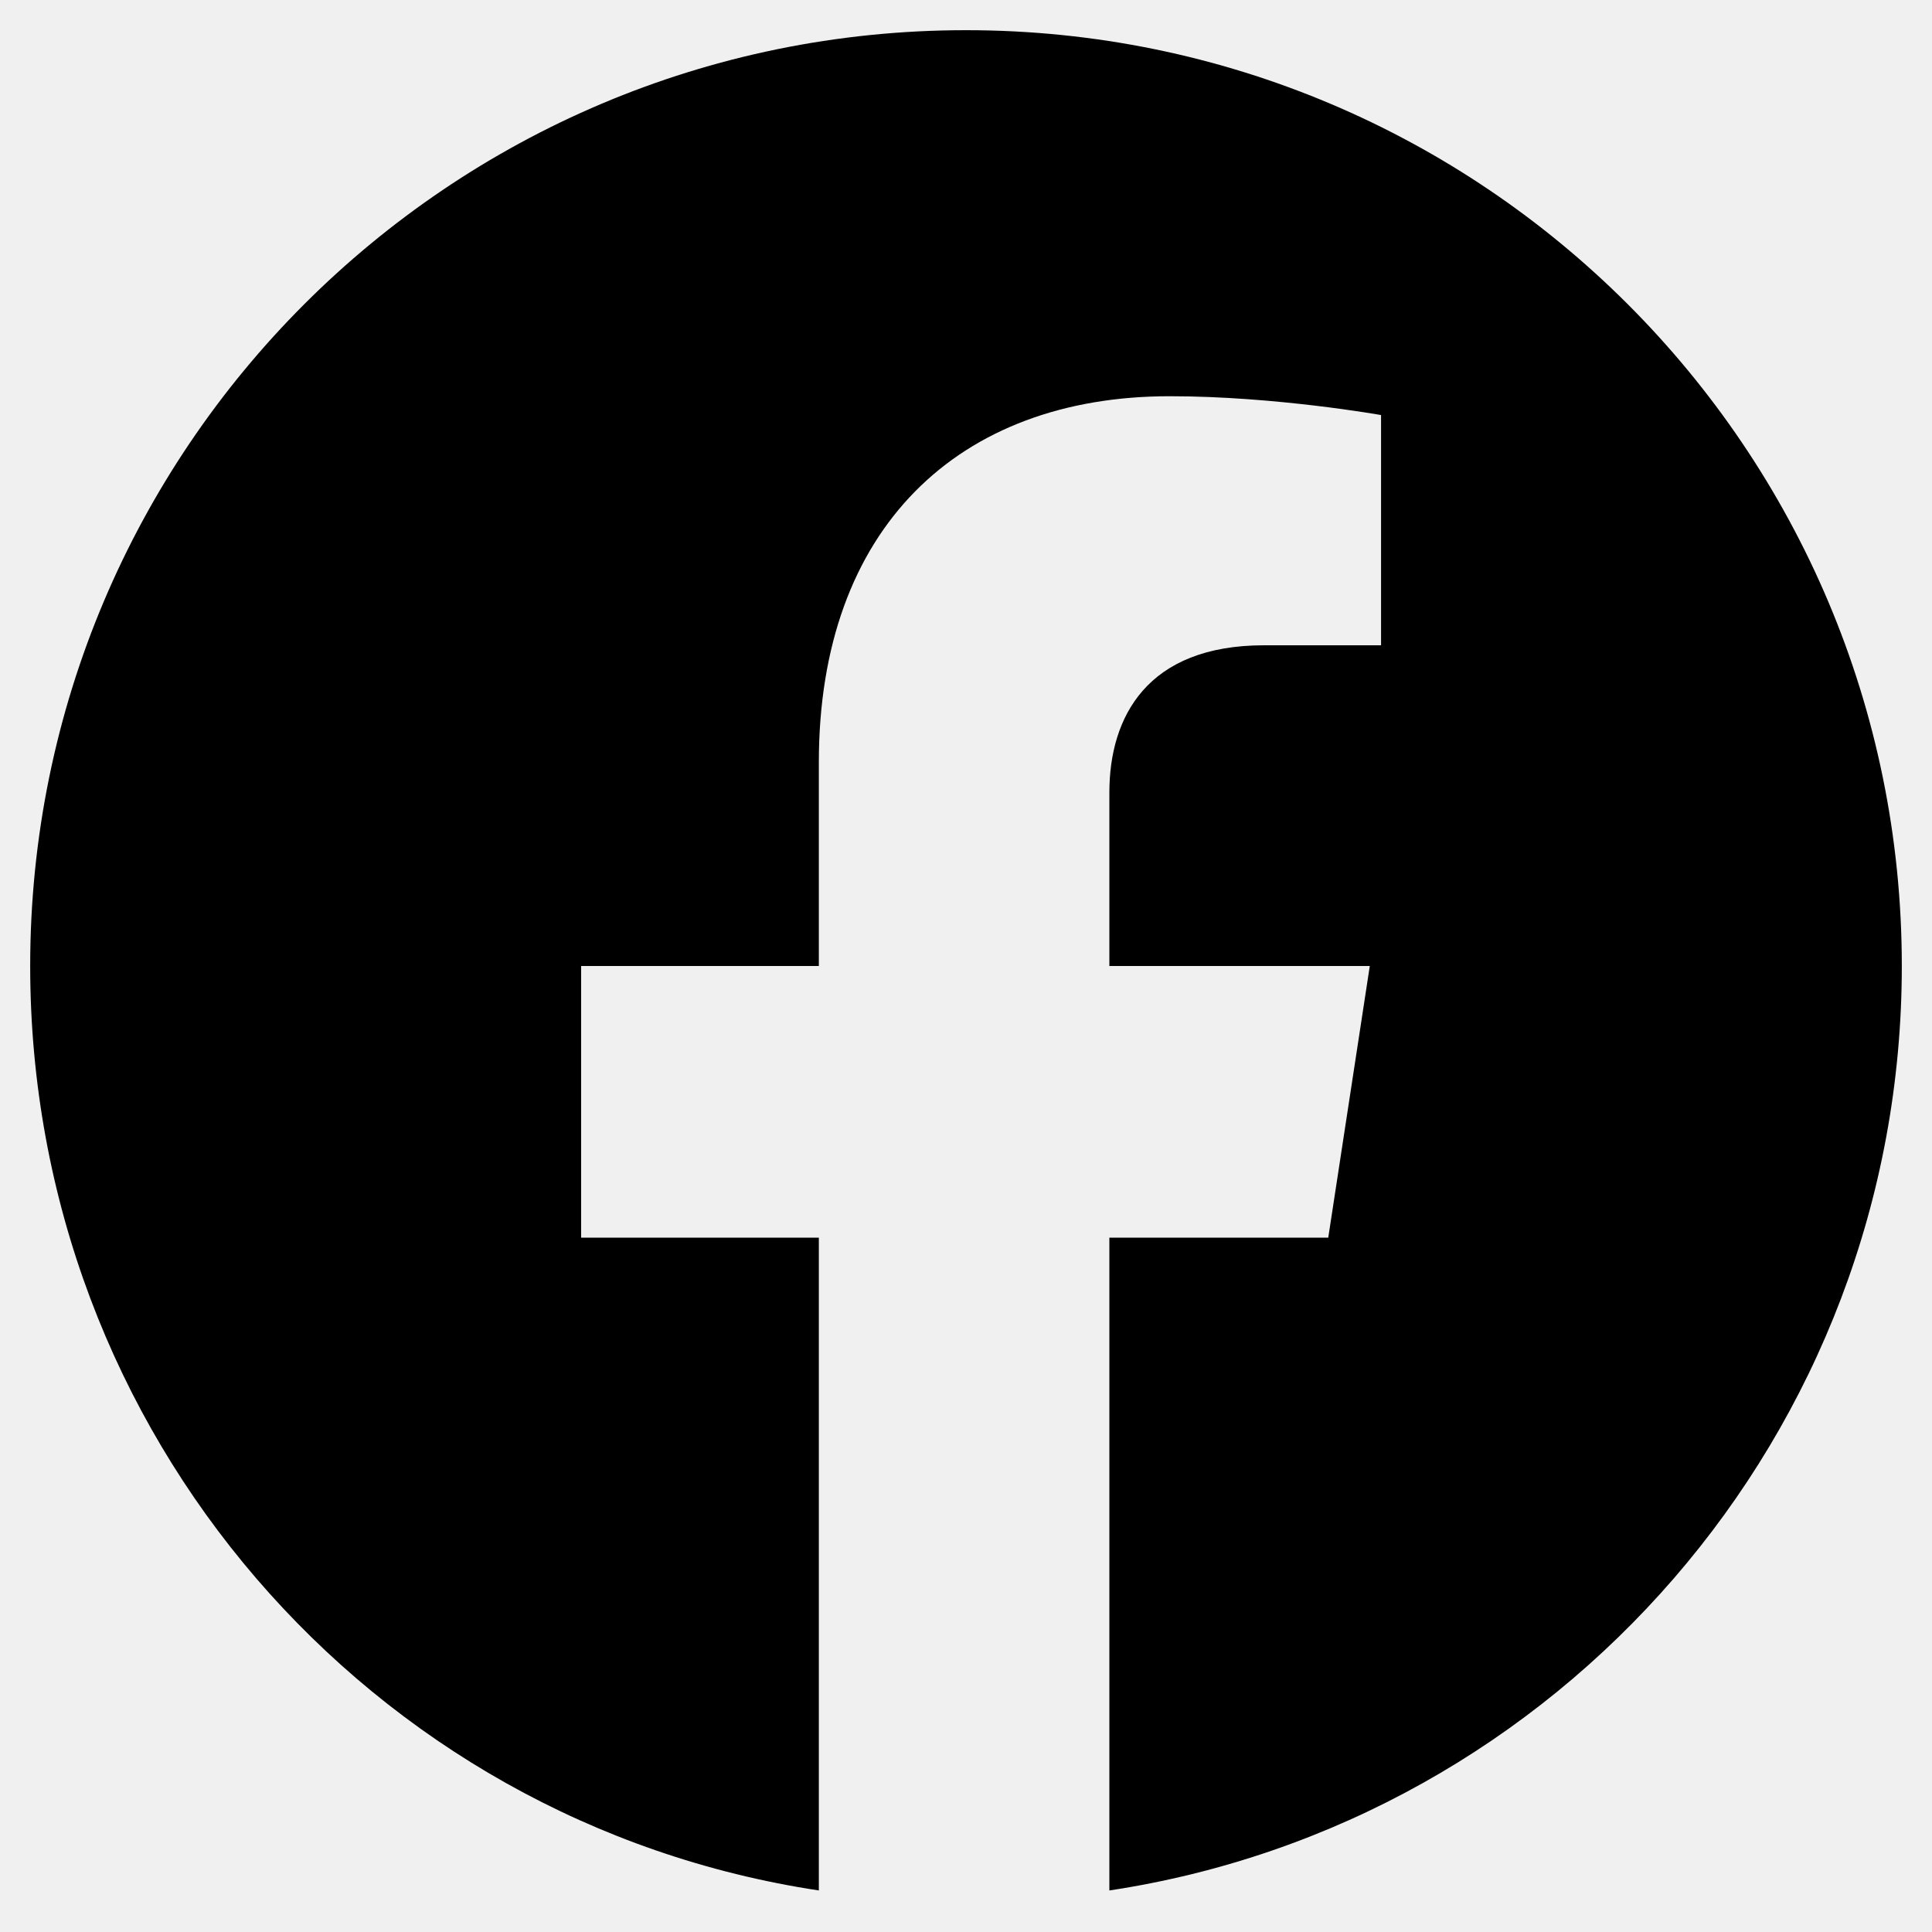
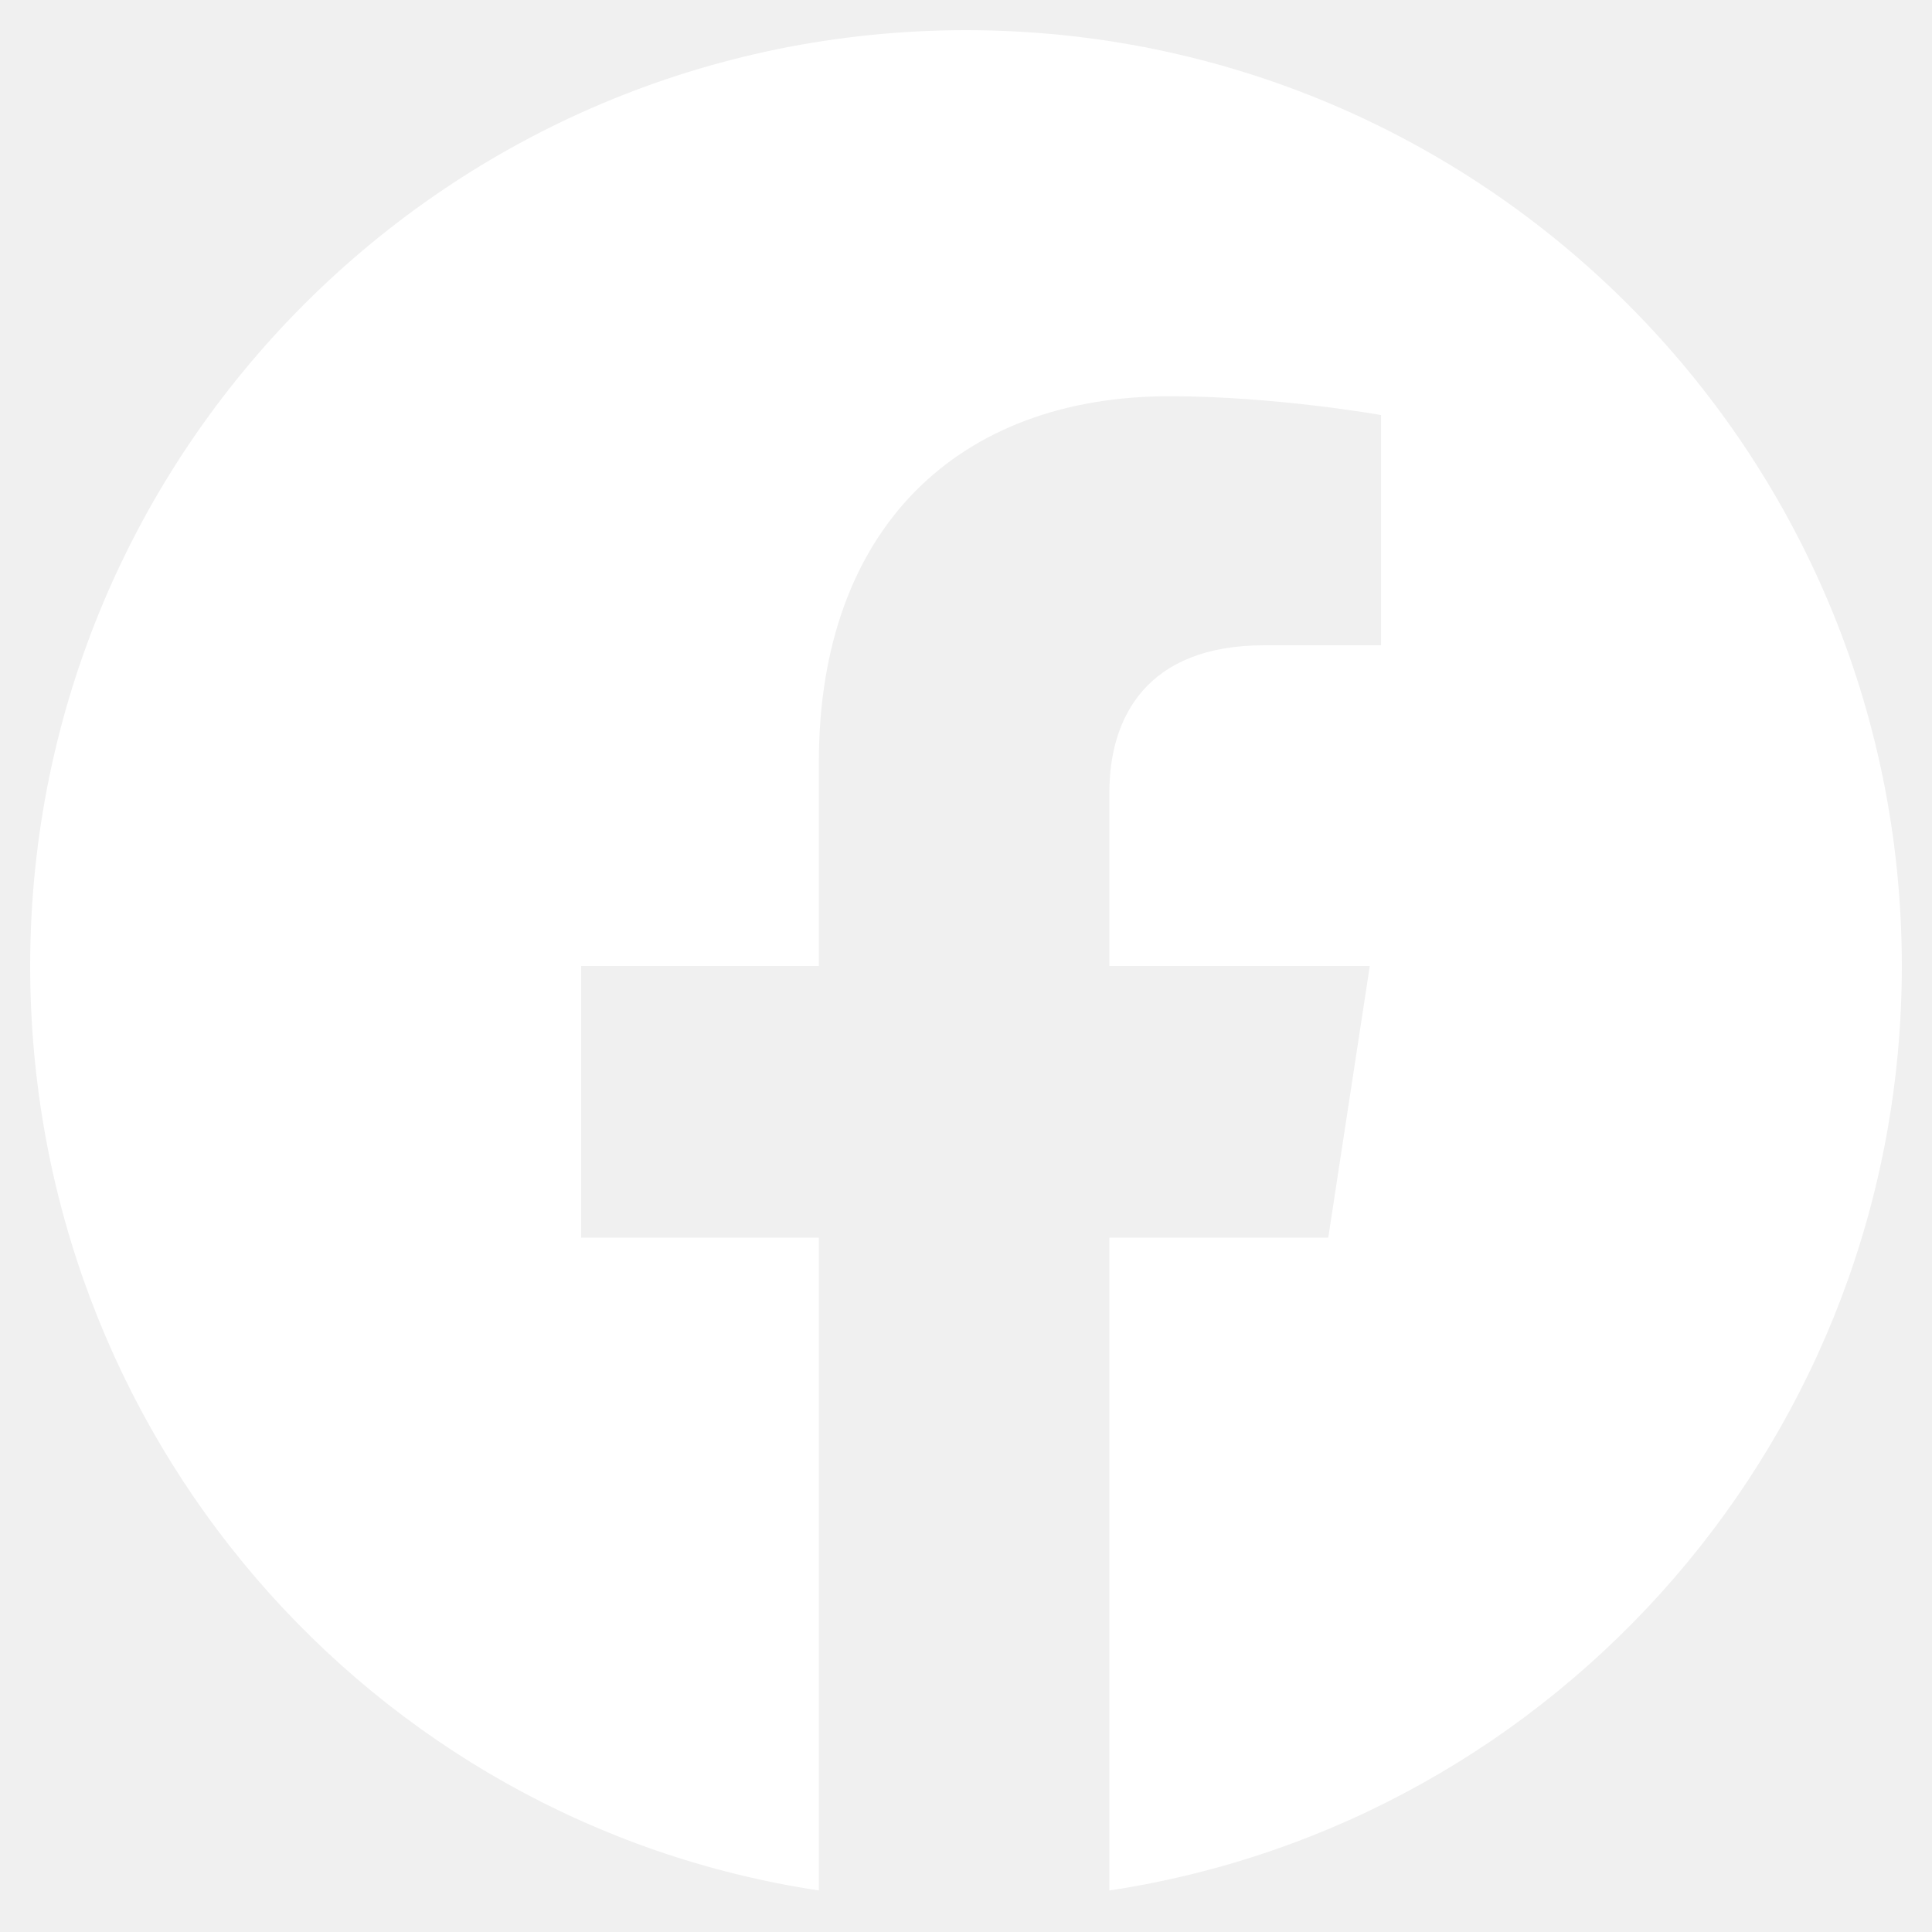
<svg xmlns="http://www.w3.org/2000/svg" width="32" height="32" viewBox="0 0 24 24" fill="none">
-   <path d="M23.625 12C23.625 5.578 18.422 0.375 12 0.375C5.578 0.375 0.375 5.578 0.375 12C0.375 17.812 4.594 22.641 10.172 23.484V15.375H7.219V12H10.172V9.469C10.172 6.562 11.906 4.922 14.531 4.922C15.844 4.922 17.156 5.156 17.156 5.156V8.016H15.703C14.25 8.016 13.781 8.906 13.781 9.844V12H17.016L16.5 15.375H13.781V23.484C19.359 22.641 23.625 17.812 23.625 12Z" fill="black" />
+   <path d="M23.625 12C23.625 5.578 18.422 0.375 12 0.375C5.578 0.375 0.375 5.578 0.375 12C0.375 17.812 4.594 22.641 10.172 23.484V15.375H7.219V12H10.172V9.469C10.172 6.562 11.906 4.922 14.531 4.922C15.844 4.922 17.156 5.156 17.156 5.156V8.016H15.703C14.25 8.016 13.781 8.906 13.781 9.844V12H17.016L16.5 15.375H13.781V23.484C19.359 22.641 23.625 17.812 23.625 12Z" fill="white" />
</svg>
